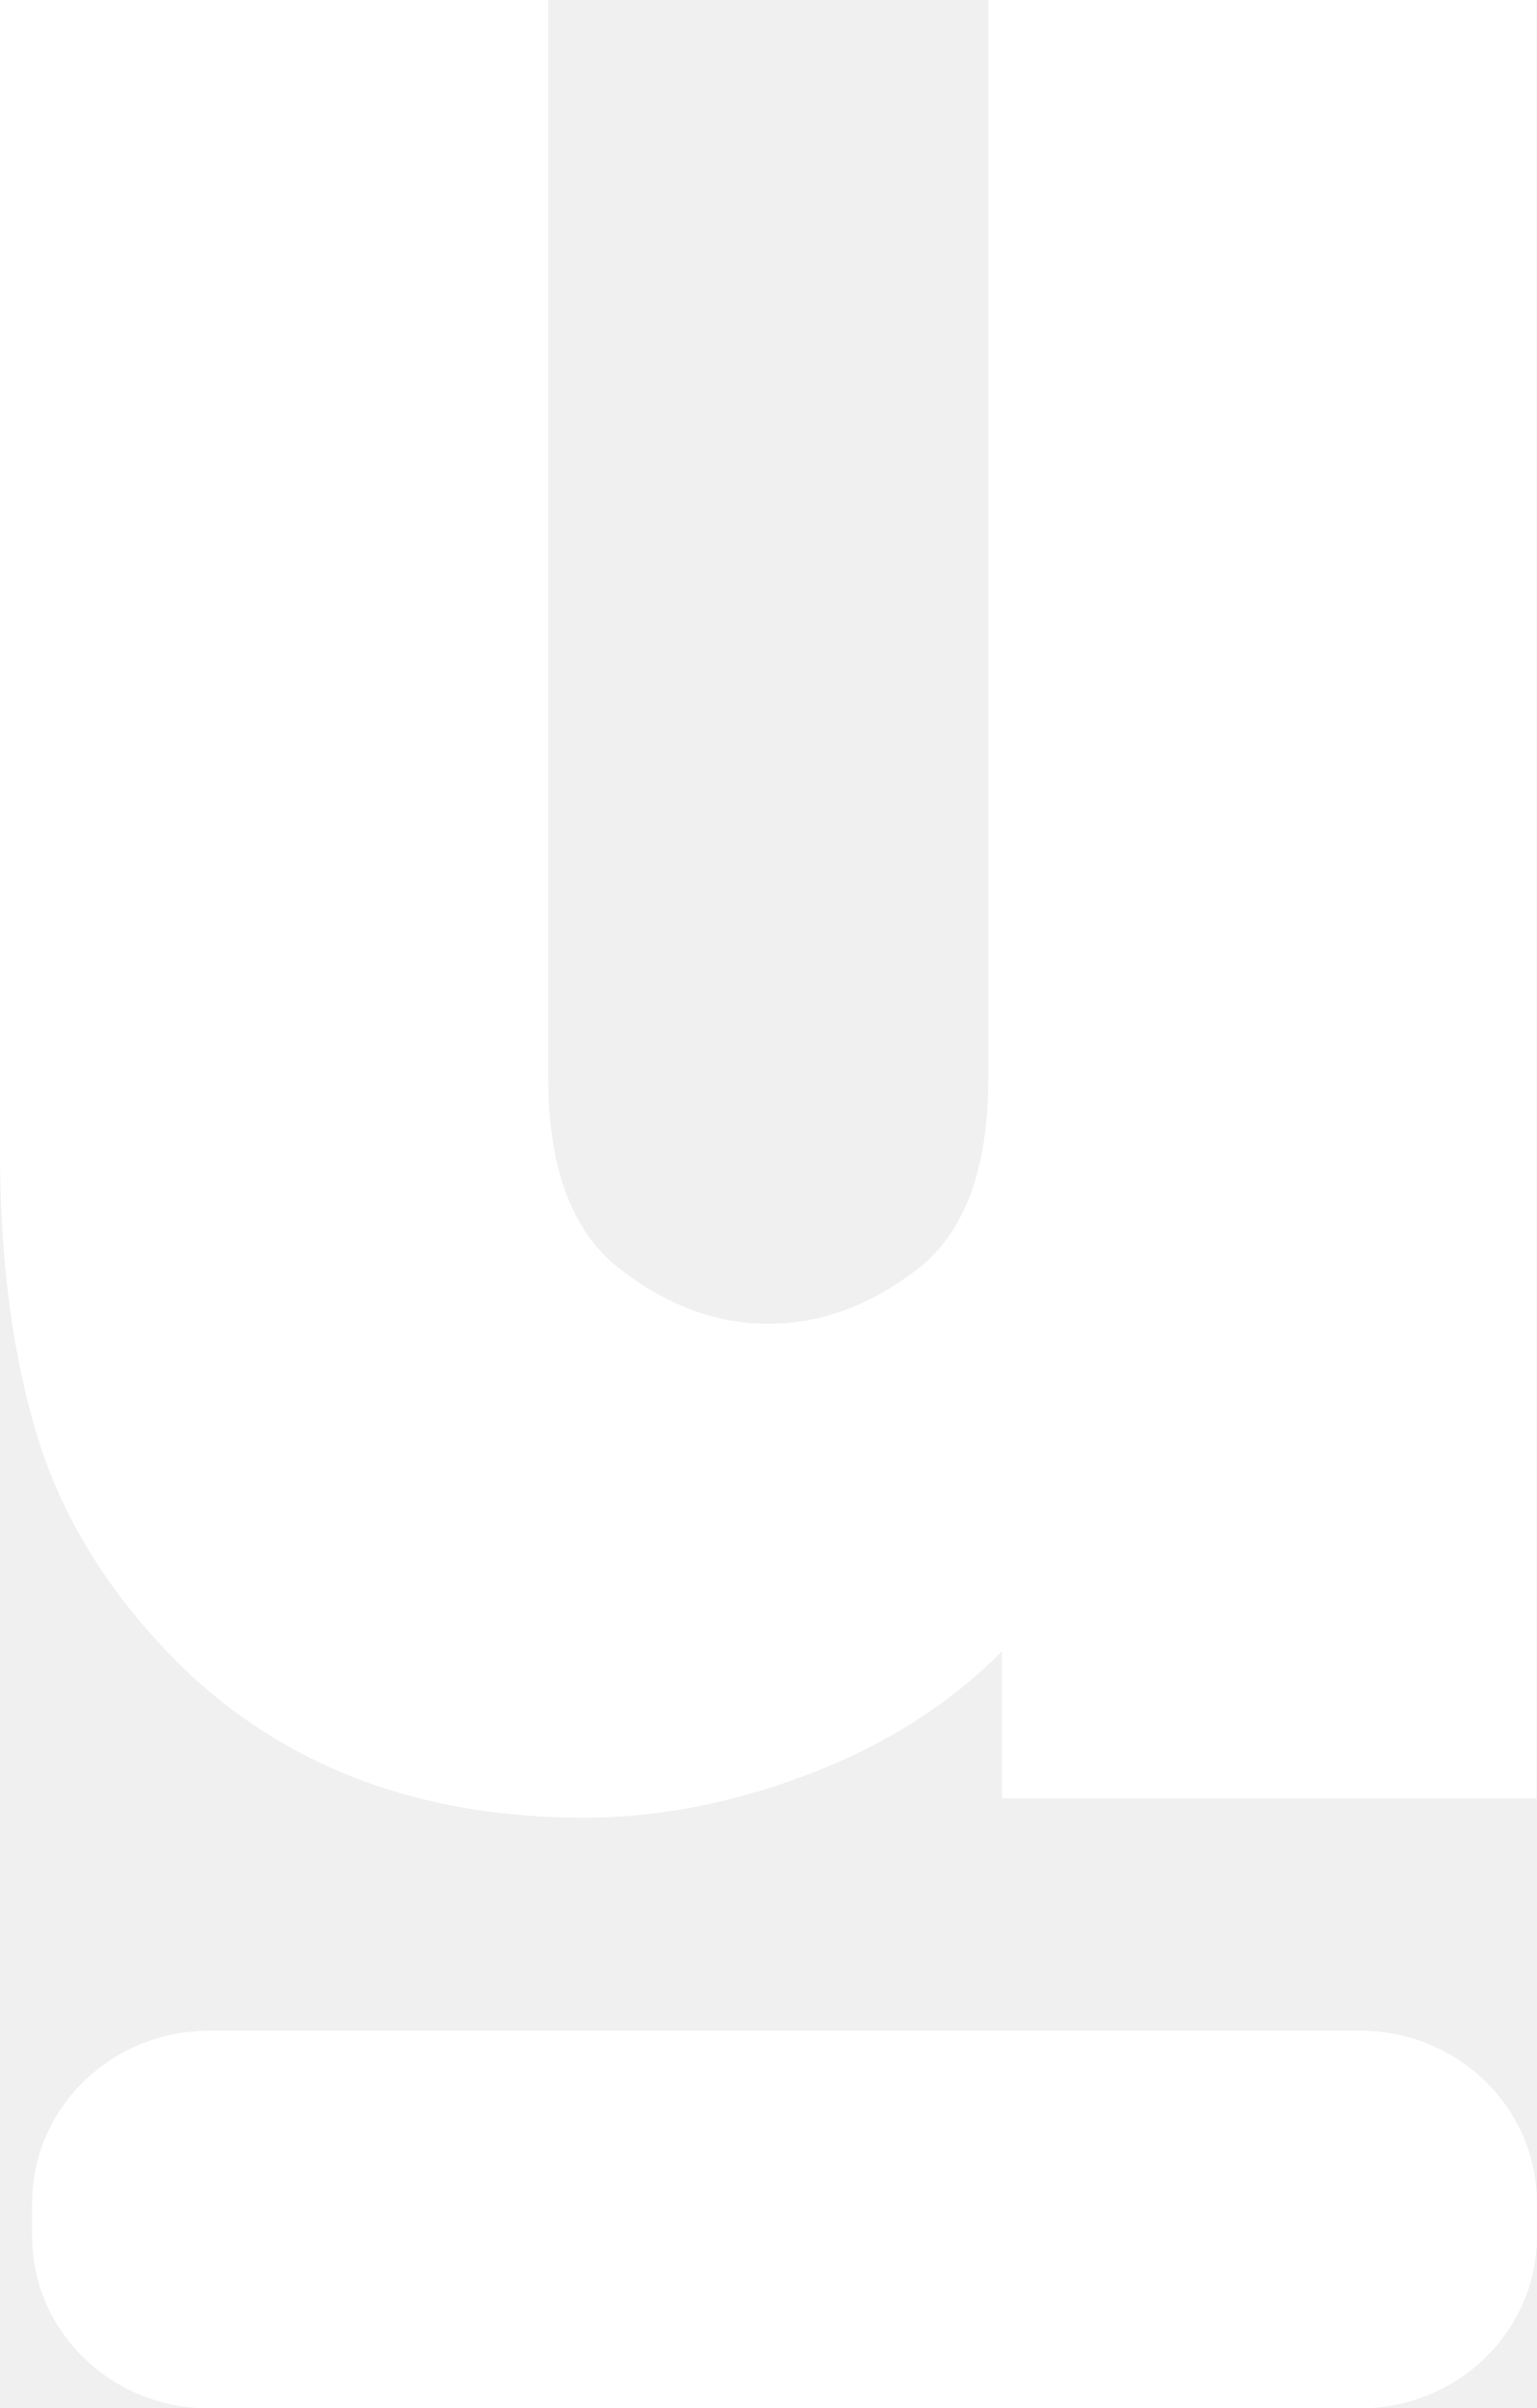
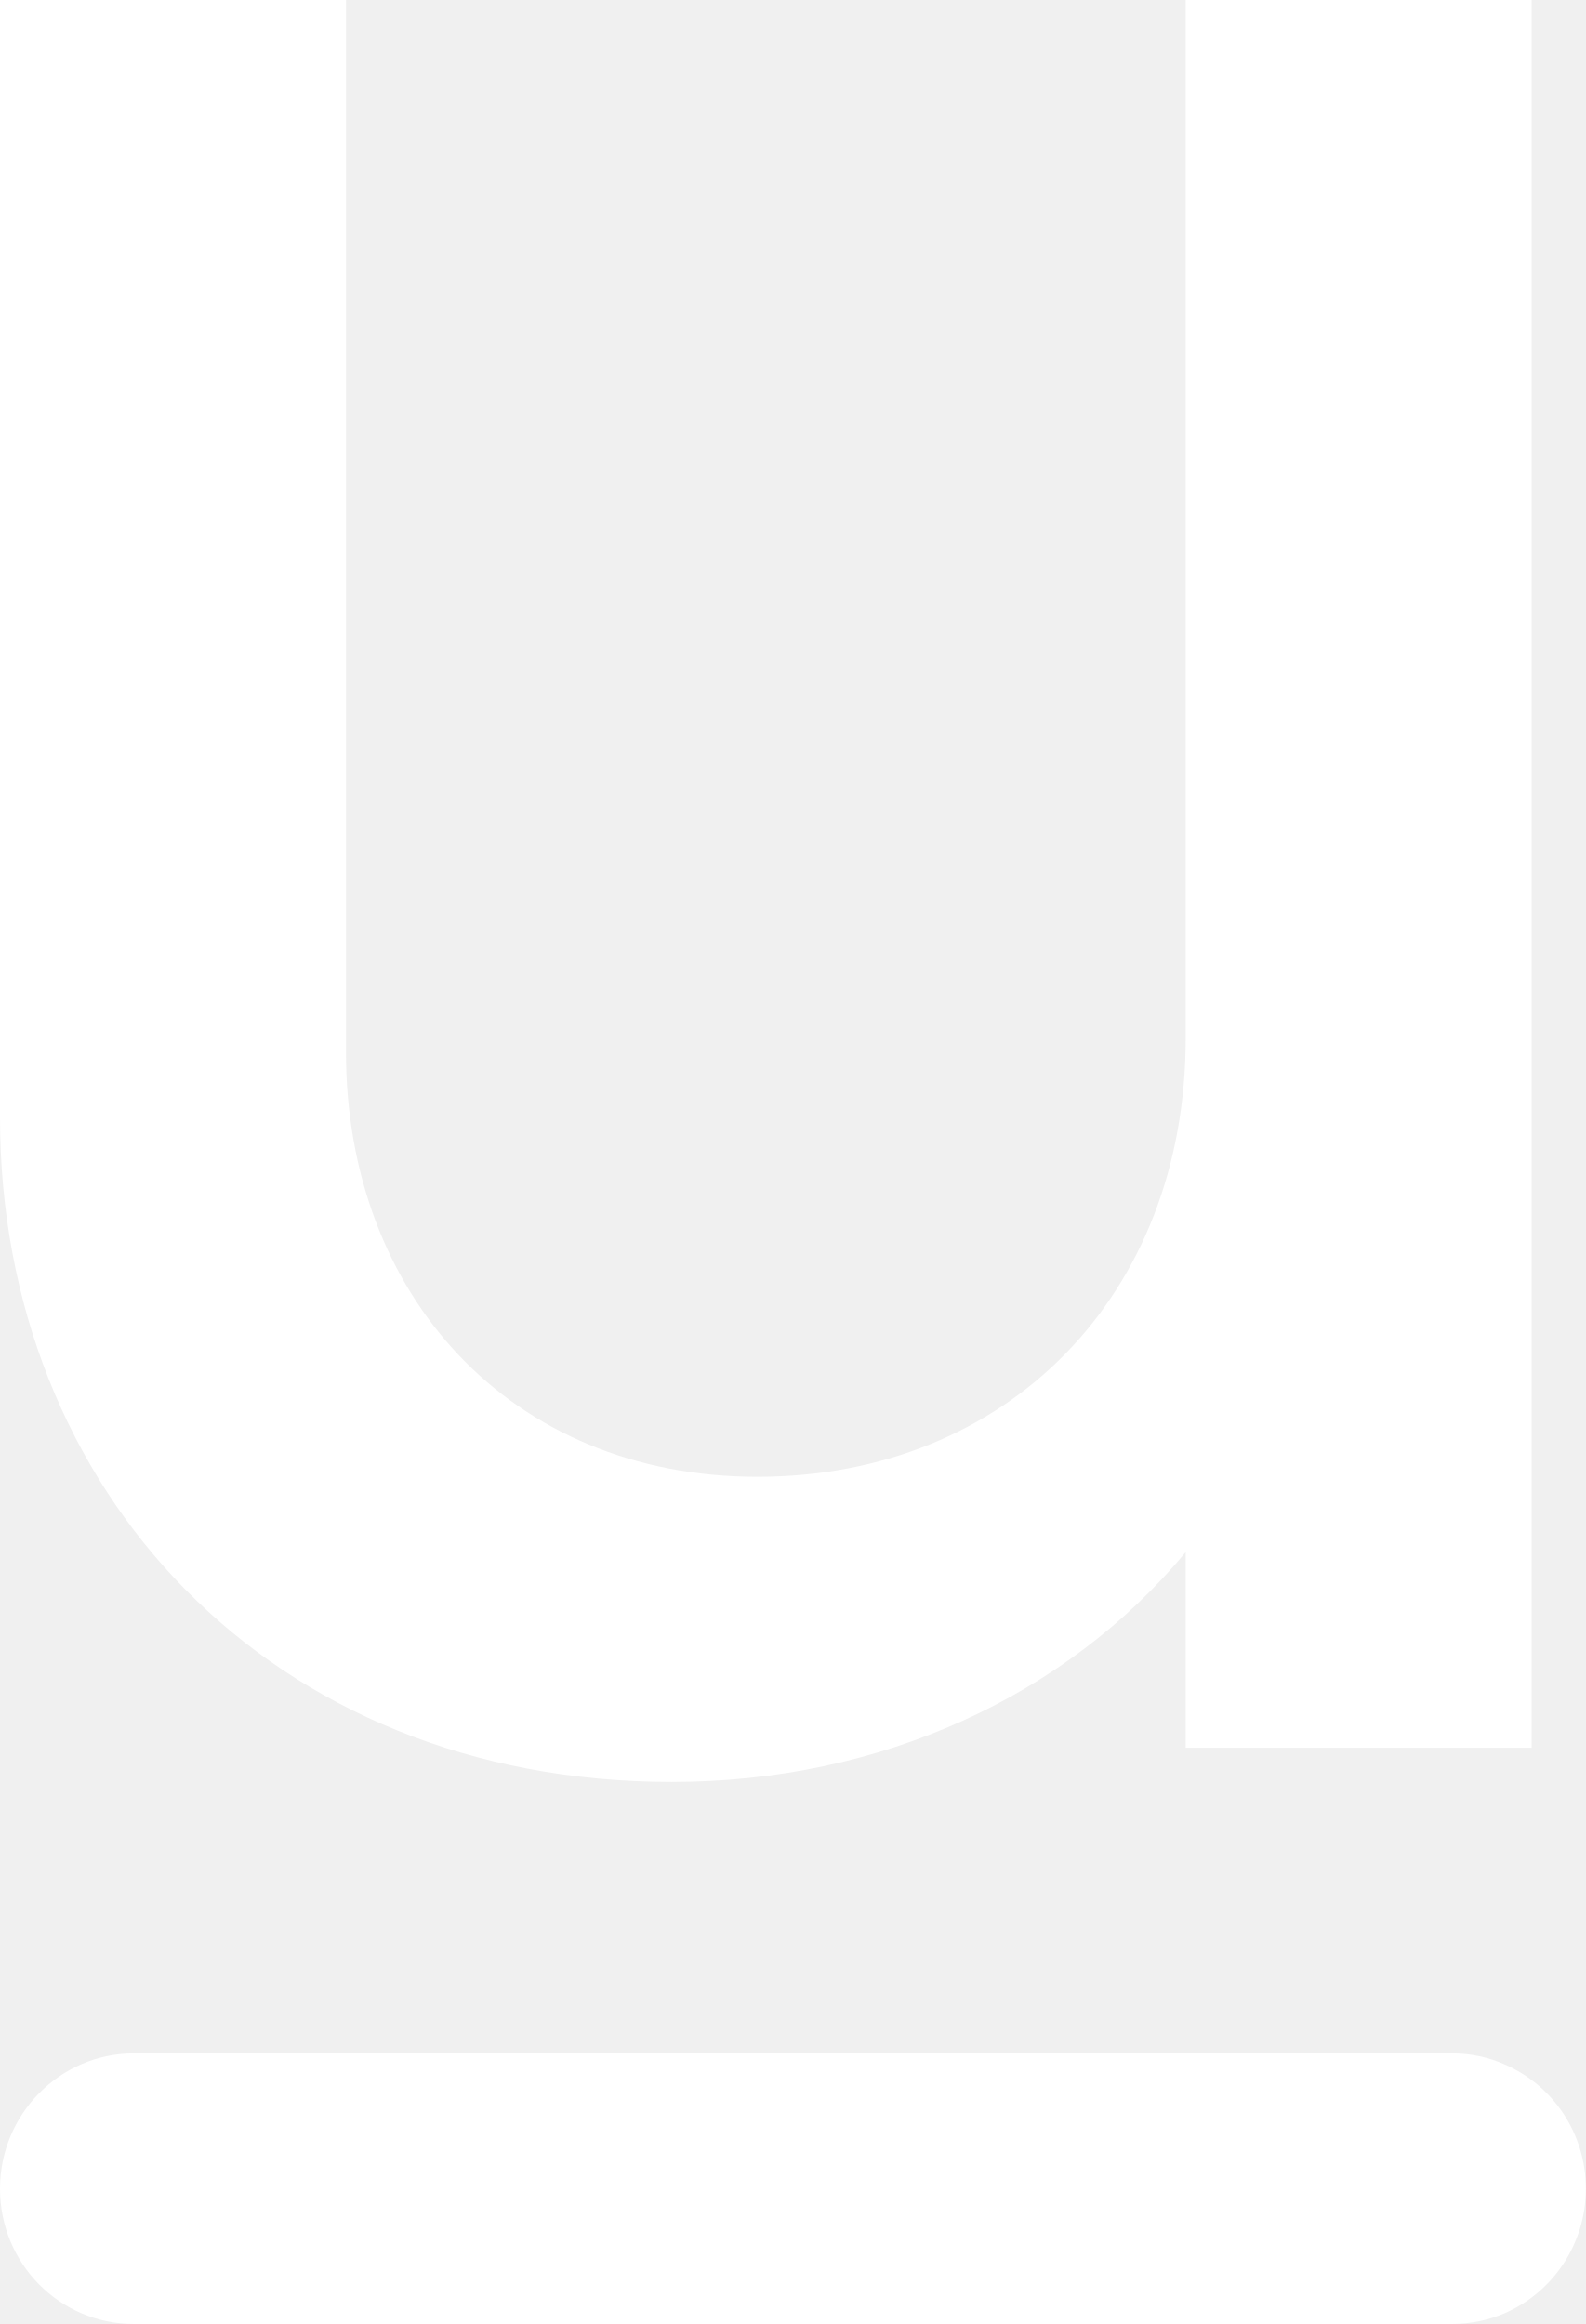
- <svg xmlns="http://www.w3.org/2000/svg" id="Capa_2" data-name="Capa 2" viewBox="0 0 37.32 58.46">
-   <defs>
-     <style>
-       .cls-1 {
-         fill: #fff;
-       }
-     </style>
-   </defs>
-   <g id="Capa_1-2" data-name="Capa 1">
-     <path class="cls-1" d="M37.32,43.66h-12.99v-3.57c-1.29,1.3-2.87,2.29-4.71,2.99-1.85.7-3.66,1.05-5.43,1.05-4.02,0-7.29-1.24-9.83-3.72-1.69-1.69-2.84-3.53-3.45-5.53-.61-1.99-.91-4.31-.91-6.95V0h13.31v26.15c0,2.19.57,3.74,1.72,4.64,1.15.9,2.36,1.35,3.62,1.35s2.48-.44,3.63-1.33c1.15-.89,1.72-2.44,1.72-4.66V0h13.31v43.66Z" />
-     <path class="cls-1" d="M33.02,49.3H5.08c-2.37,0-4.3,1.87-4.3,4.18v.81c0,2.31,1.92,4.18,4.3,4.18h27.94c2.37,0,4.3-1.87,4.3-4.18v-.81c0-2.31-1.92-4.18-4.3-4.18Z" />
-   </g>
+ <svg xmlns="http://www.w3.org/2000/svg" viewBox="0 0 52.39 76.78">
+   <path fill="#FFFFFF" d="M52.39 72.31C52.39 74.15 51.29 75.73 49.72 76.42C49.19 76.65 48.59 76.78 47.97 76.78L4.42 76.78C1.98 76.78 0 74.79 0 72.31C0 69.85 1.98 67.84 4.42 67.84L47.97 67.84C48.59 67.84 49.19 67.97 49.72 68.21C51.29 68.89 52.39 70.47 52.39 72.31Z" />
+   <path fill="#FFFFFF" d="M0 0L11.43 0L11.43 34.76C11.43 42.79 16.87 48.79 25.02 48.79C33.28 48.79 39.17 42.79 39.17 34.3L39.17 0L50.6 0L50.6 57.74L39.17 57.74L39.17 51.28C35.21 56.04 29.09 58.87 22.19 58.87C8.94 58.87 0 49.25 0 36.91L0 0Z" />
</svg>
